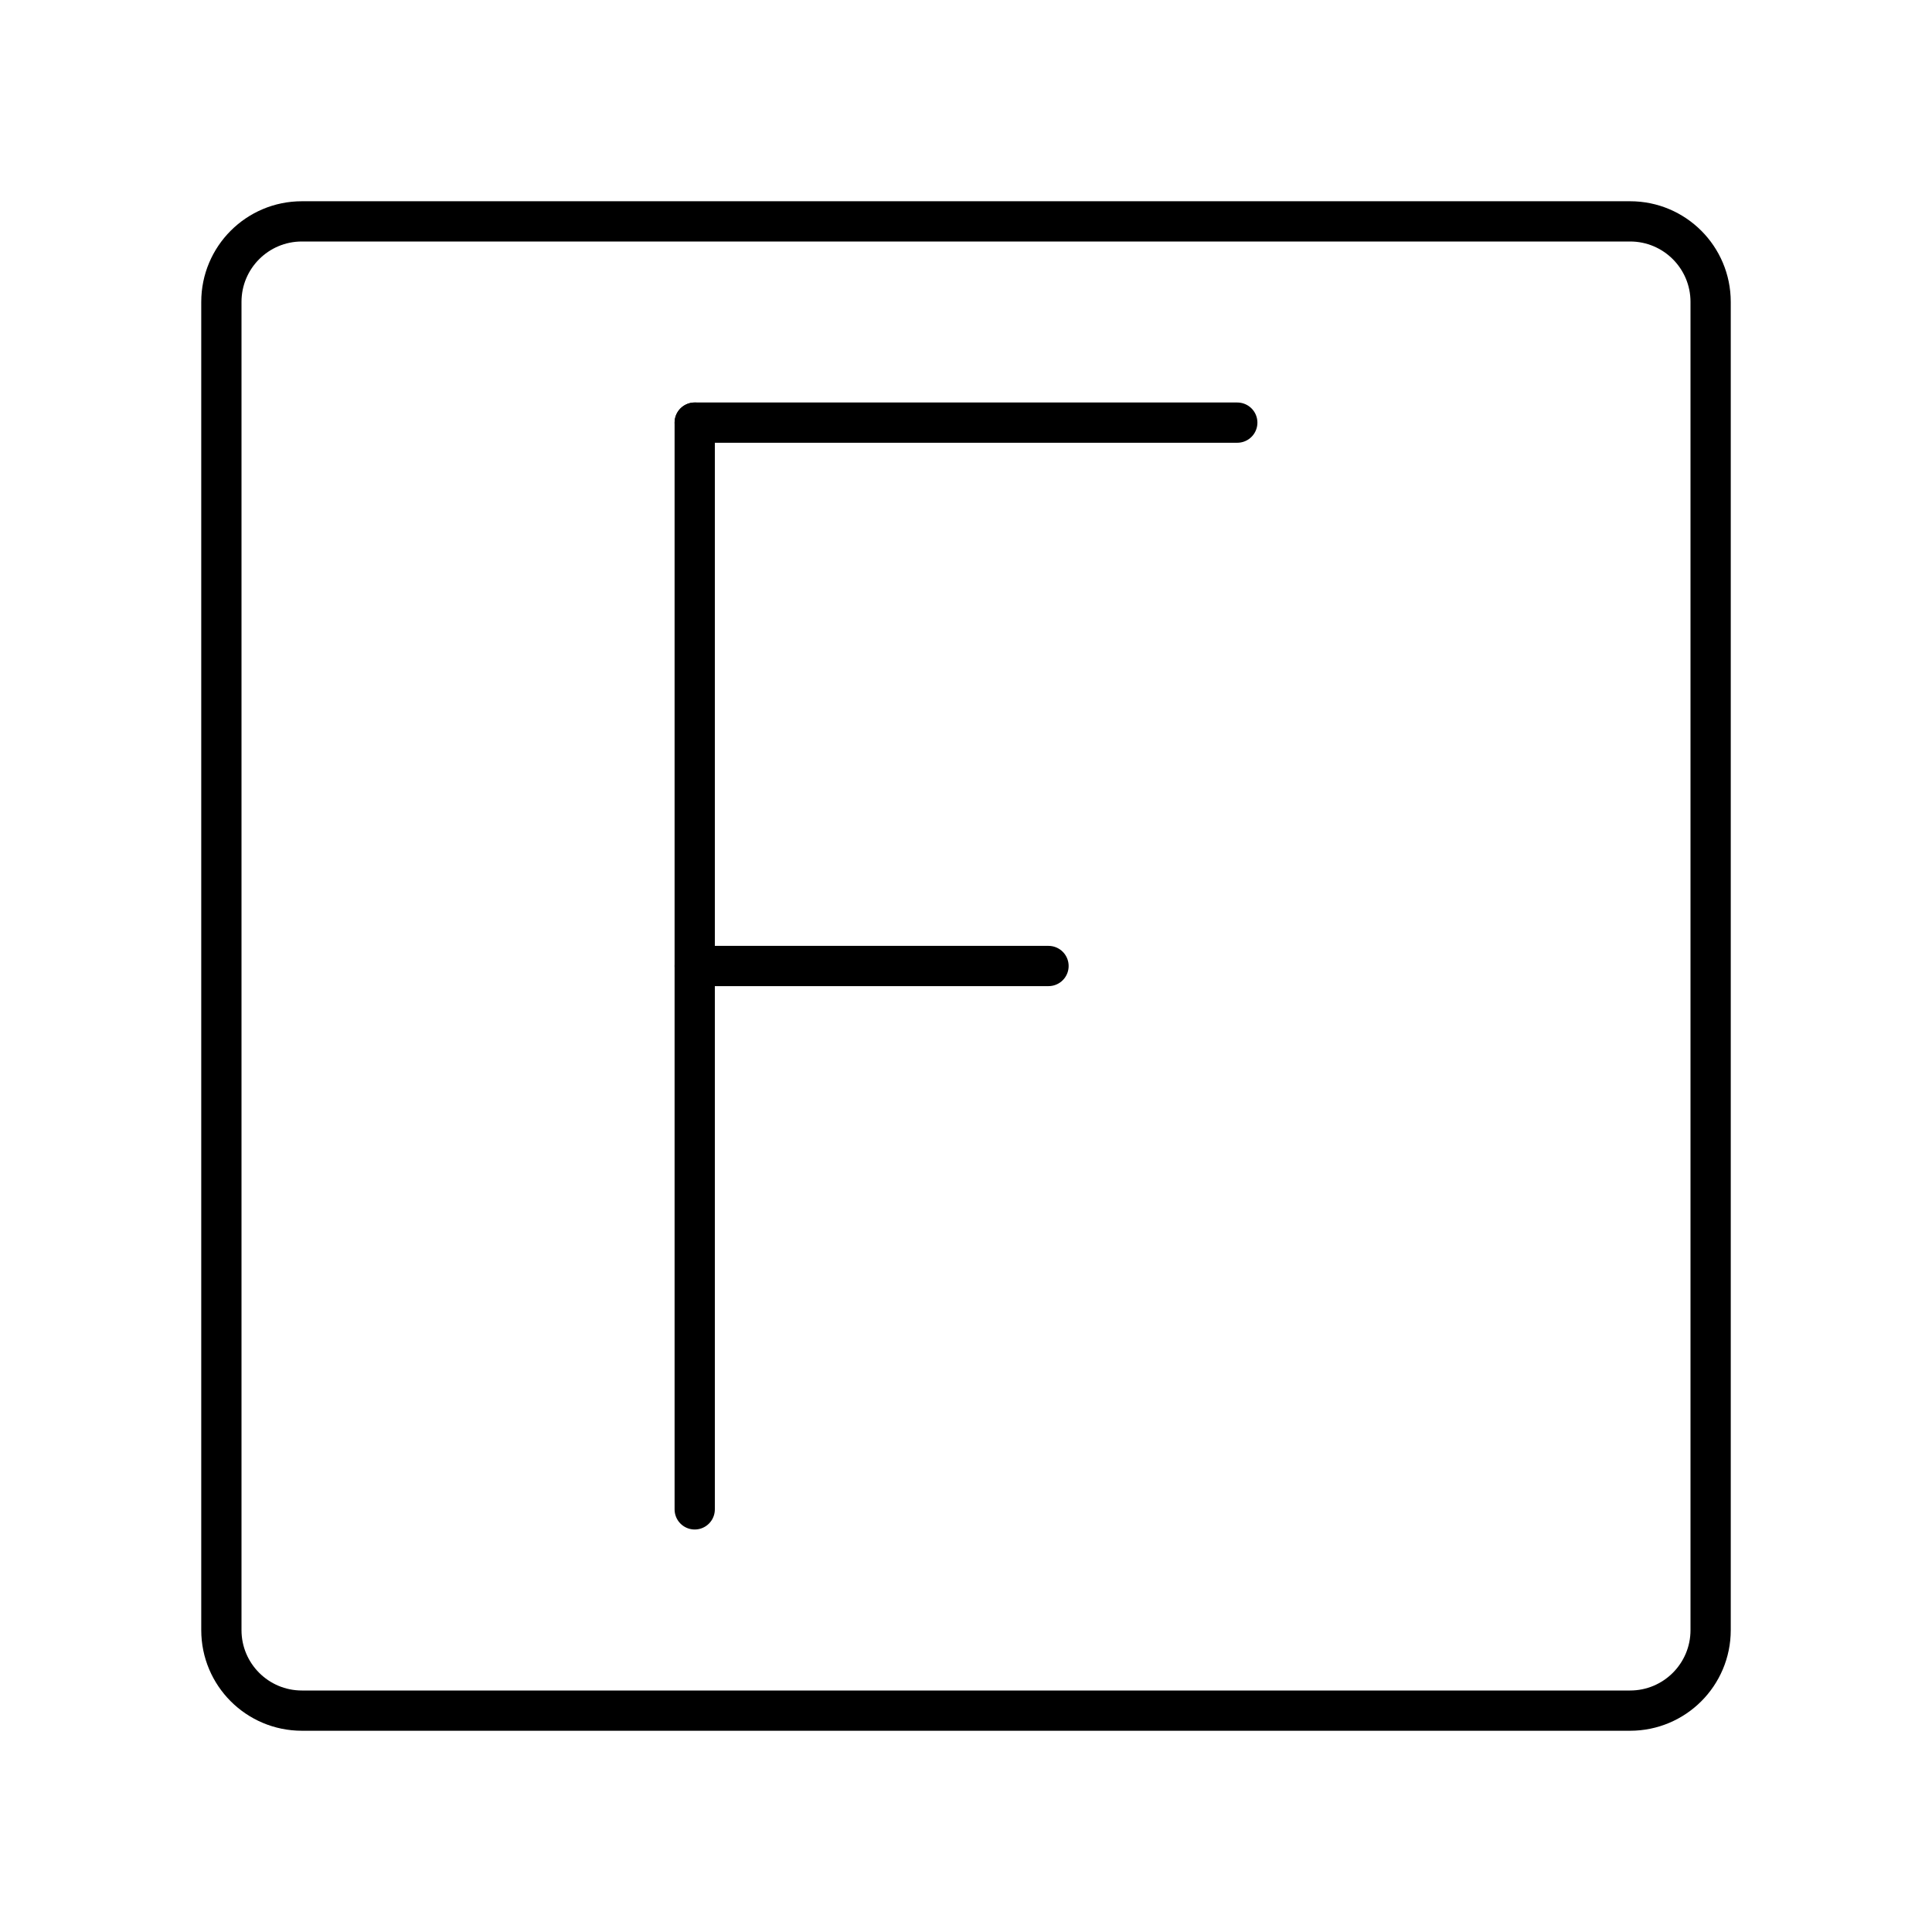
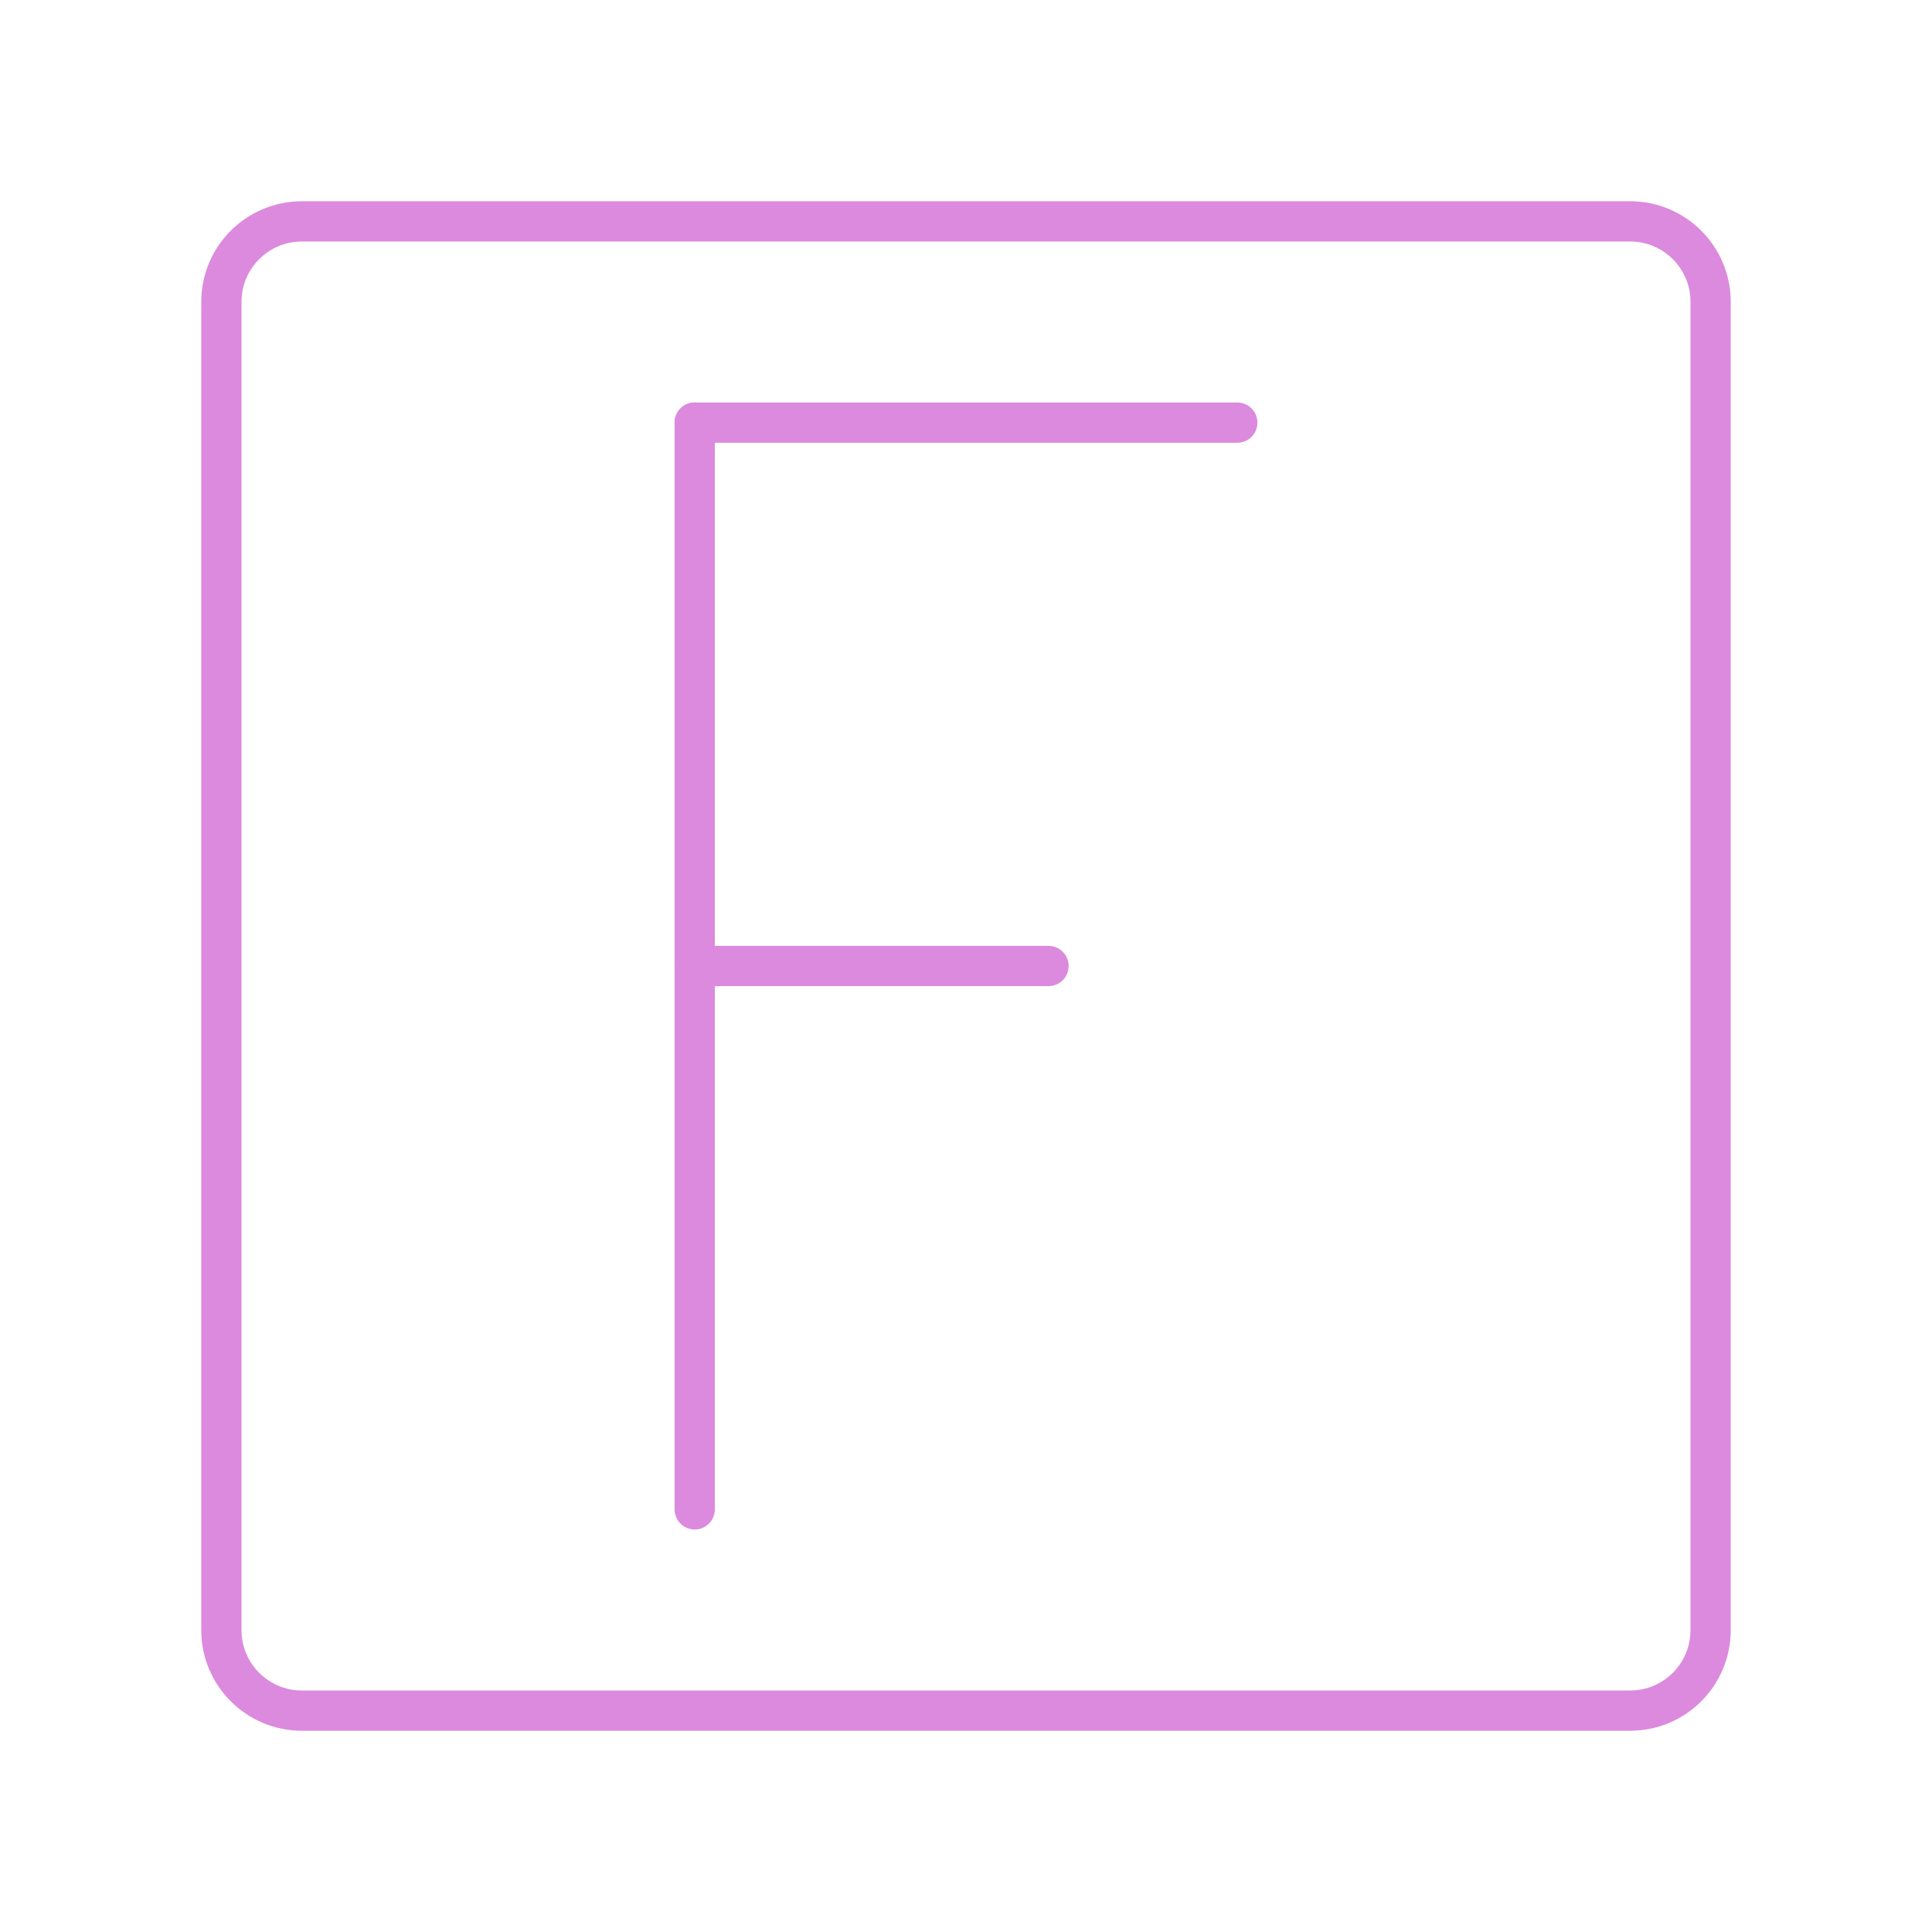
<svg xmlns="http://www.w3.org/2000/svg" viewBox="0 0 48 48" id="Layer_2" data-name="Layer 2" fill="#000000">
  <g id="SVGRepo_bgCarrier" stroke-width="0" />
  <g id="SVGRepo_tracerCarrier" stroke-linecap="round" stroke-linejoin="round" />
  <g id="SVGRepo_iconCarrier">
    <defs>
-       <style>.cls-1{fill:none;stroke:#000000;stroke-linecap:round;stroke-linejoin:round;}</style>
+       <style>.cls-1{fill:none;stroke:#dc8add;stroke-linecap:round;stroke-linejoin:round;}</style>
    </defs>
    <path class="cls-1" d="M40.5,5.5H7.5a2,2,0,0,0-2,2v33a2,2,0,0,0,2,2h33a2,2,0,0,0,2-2V7.5A2,2,0,0,0,40.5,5.5Z" />
    <line class="cls-1" x1="17.26" y1="10.5" x2="30.74" y2="10.5" />
    <line class="cls-1" x1="17.26" y1="24" x2="26.05" y2="24" />
    <line class="cls-1" x1="17.26" y1="10.5" x2="17.26" y2="37.5" />
  </g>
</svg>
